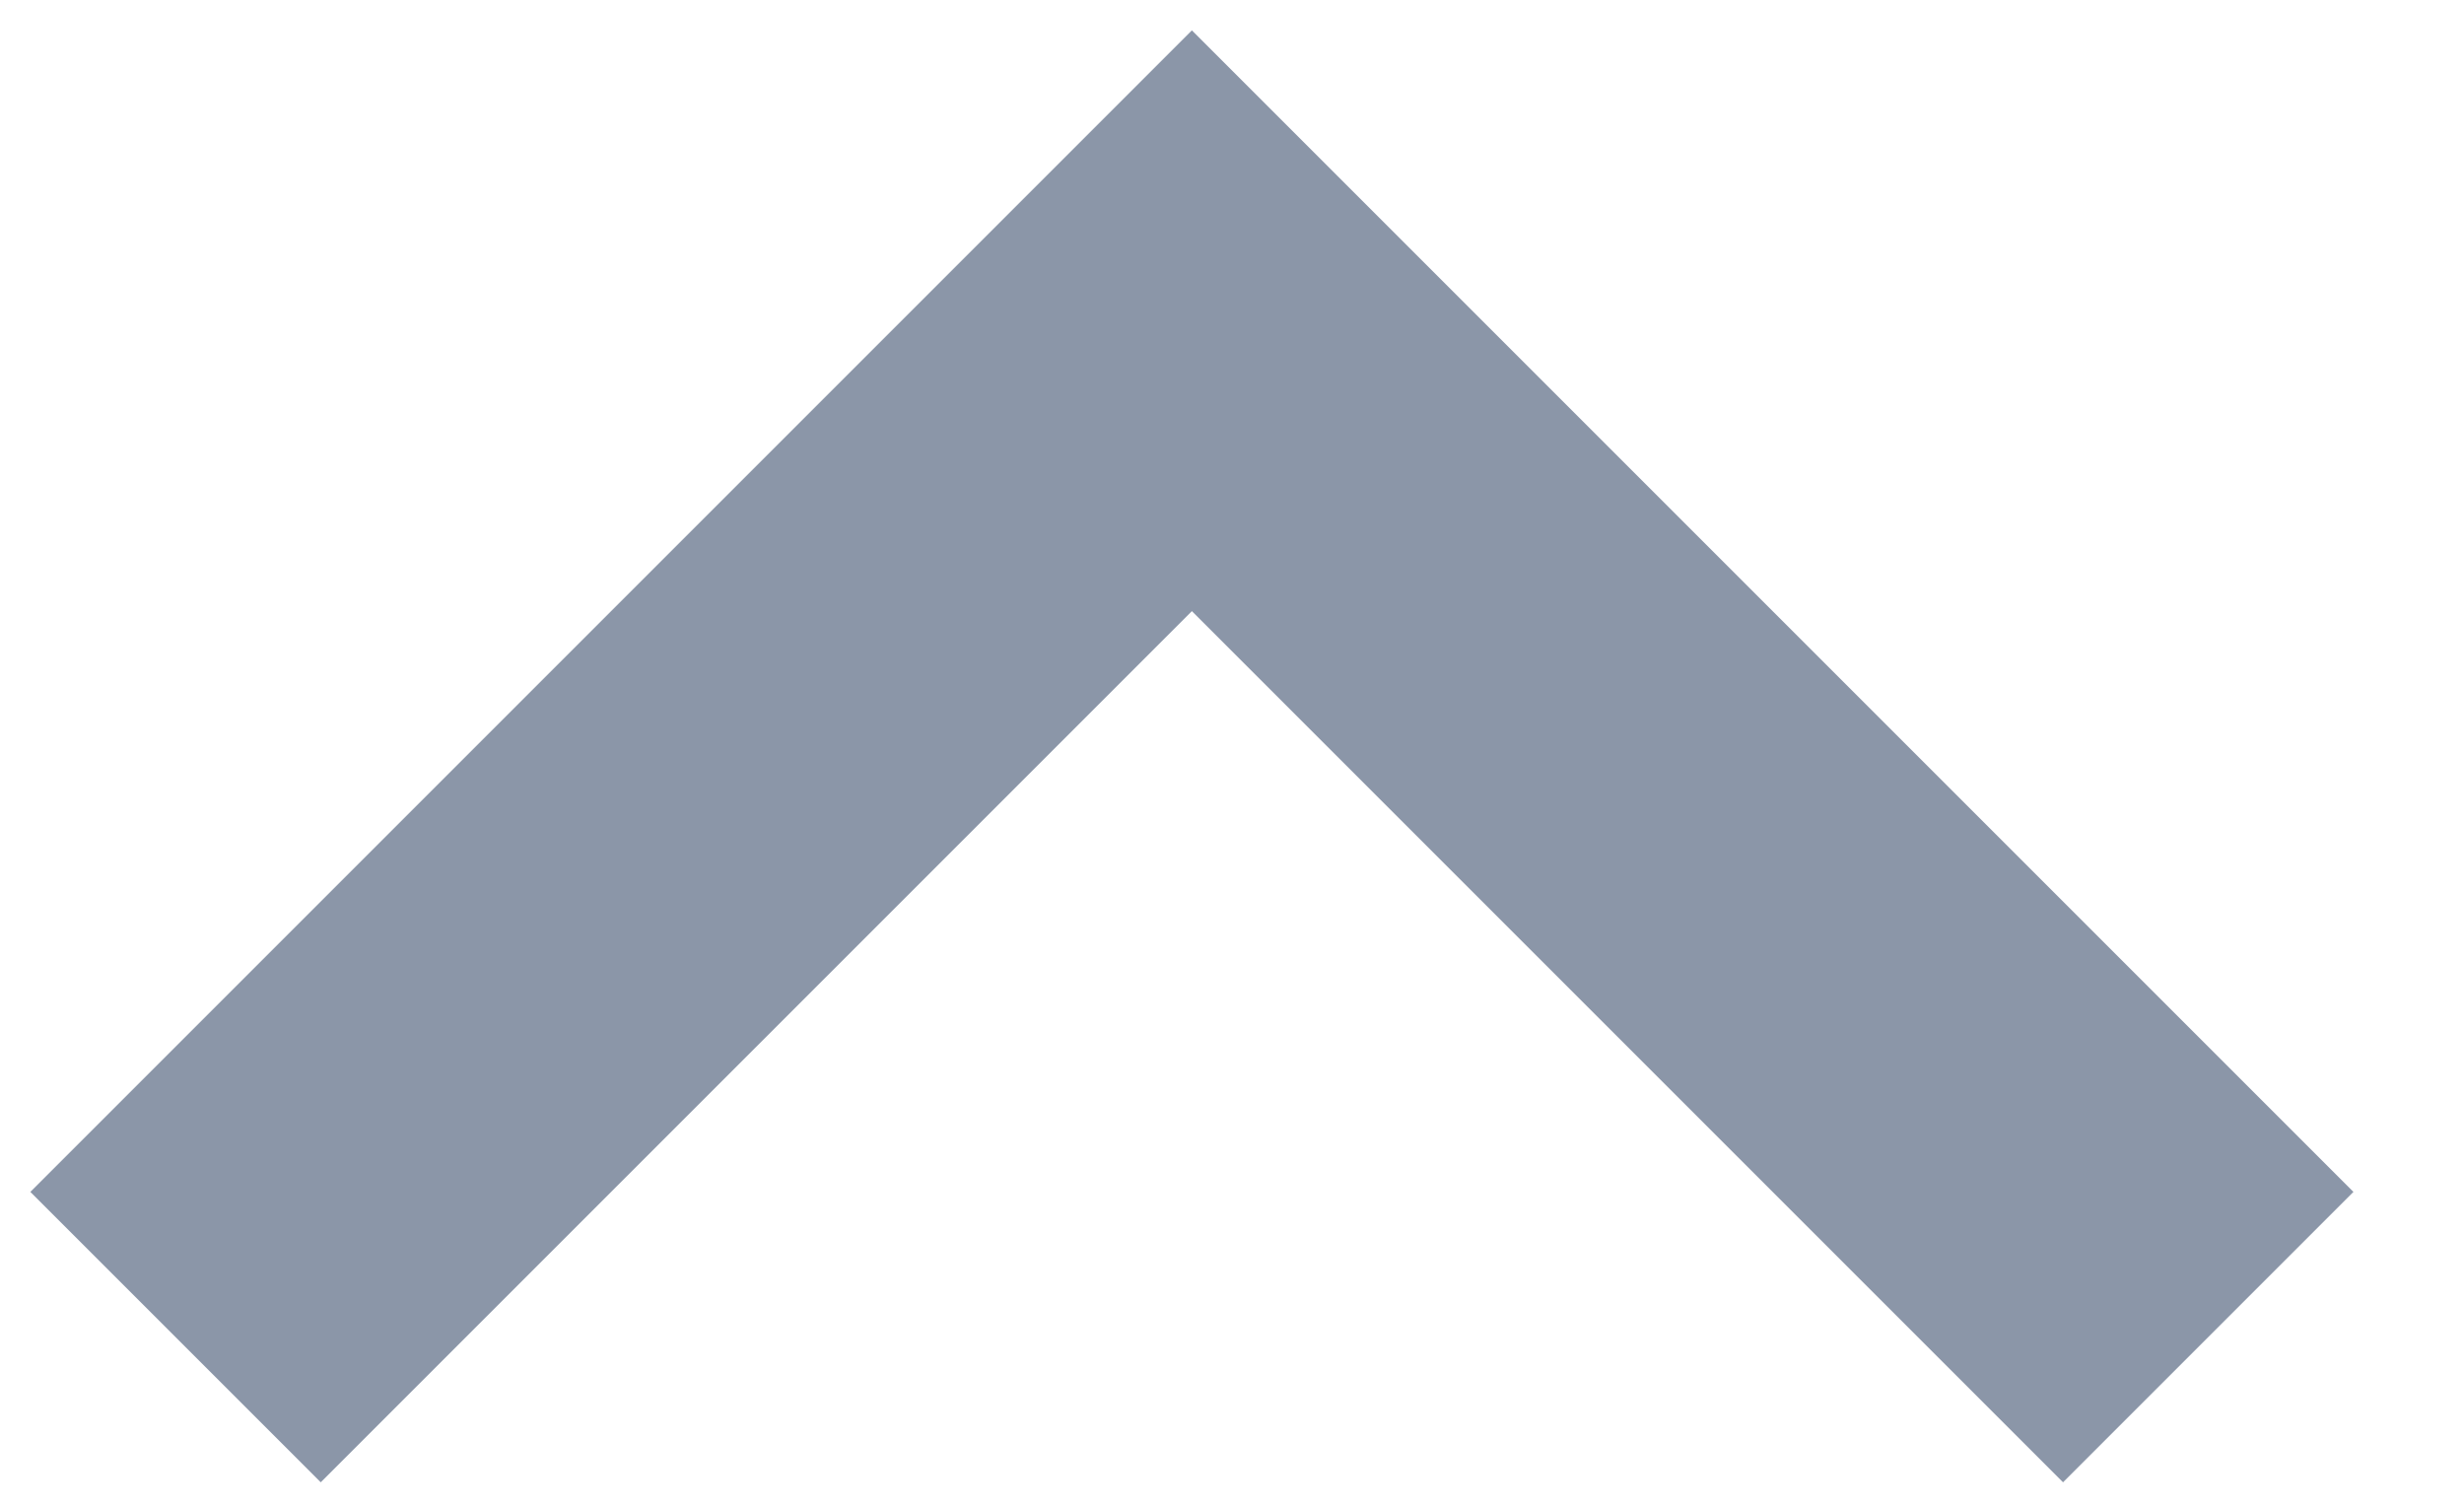
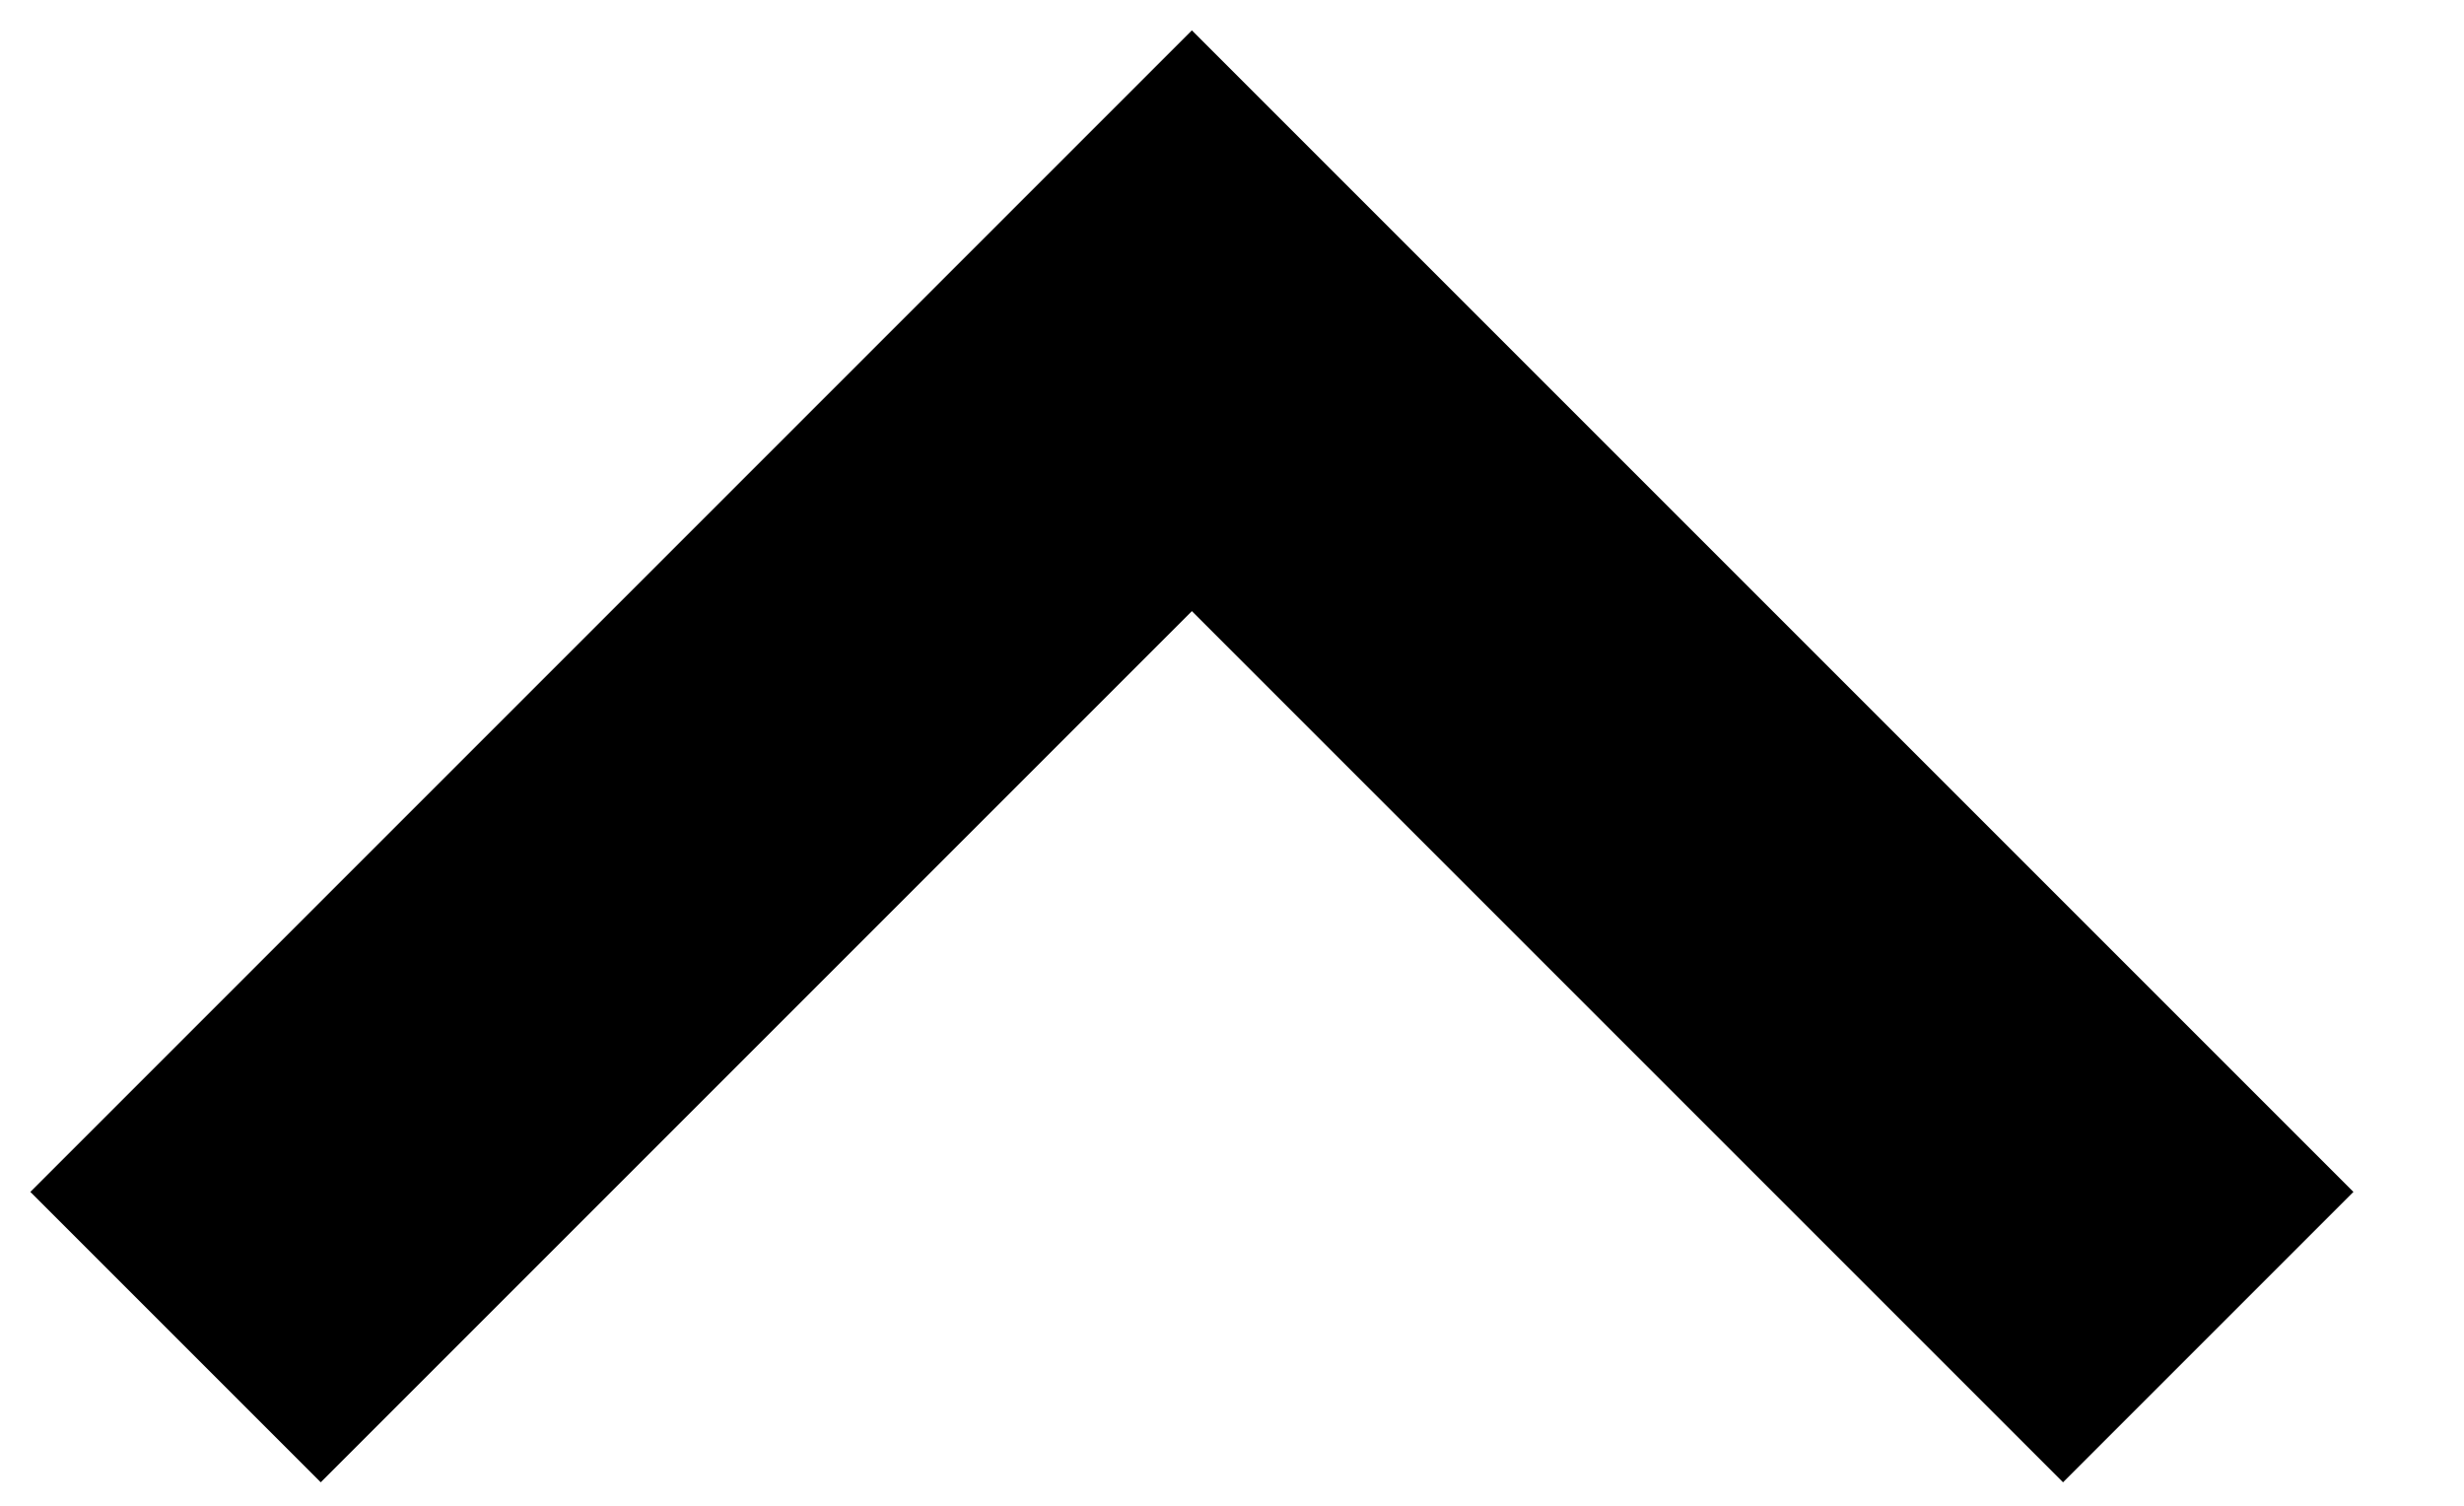
<svg xmlns="http://www.w3.org/2000/svg" width="18px" height="11px" viewBox="0 0 18 11" version="1.1">
-   <defs />
-   <g id="Scroll-up" stroke="none" stroke-width="1" fill="none" fill-rule="evenodd">
-     <g id="Page" transform="translate(-44, -229)" fill="#8B96A8">
-       <g id="scroll-up" transform="translate(-1, 200)">
-         <g id="icon/arrow-up" transform="translate(45, 29)">
-           <path d="M14.707,4.207 L14.707,2.707 L2.707,2.707 L2.707,5.707 L11.707,5.707 L11.707,14.707 L14.707,14.707 L14.707,4.207 Z" id="Combined-Shape" transform="translate(8.707107, 8.707107) rotate(-45) translate(-8.707107, -8.707107) " />
-         </g>
-       </g>
-     </g>
-   </g>
+   <path d="M14.707,4.207 L14.707,2.707 L2.707,2.707 L2.707,5.707 L11.707,5.707 L11.707,14.707 L14.707,14.707 L14.707,4.207 Z" id="Combined-Shape" transform="translate(8.707107, 8.707107) rotate(-45) translate(-8.707107, -8.707107) " />
</svg>
